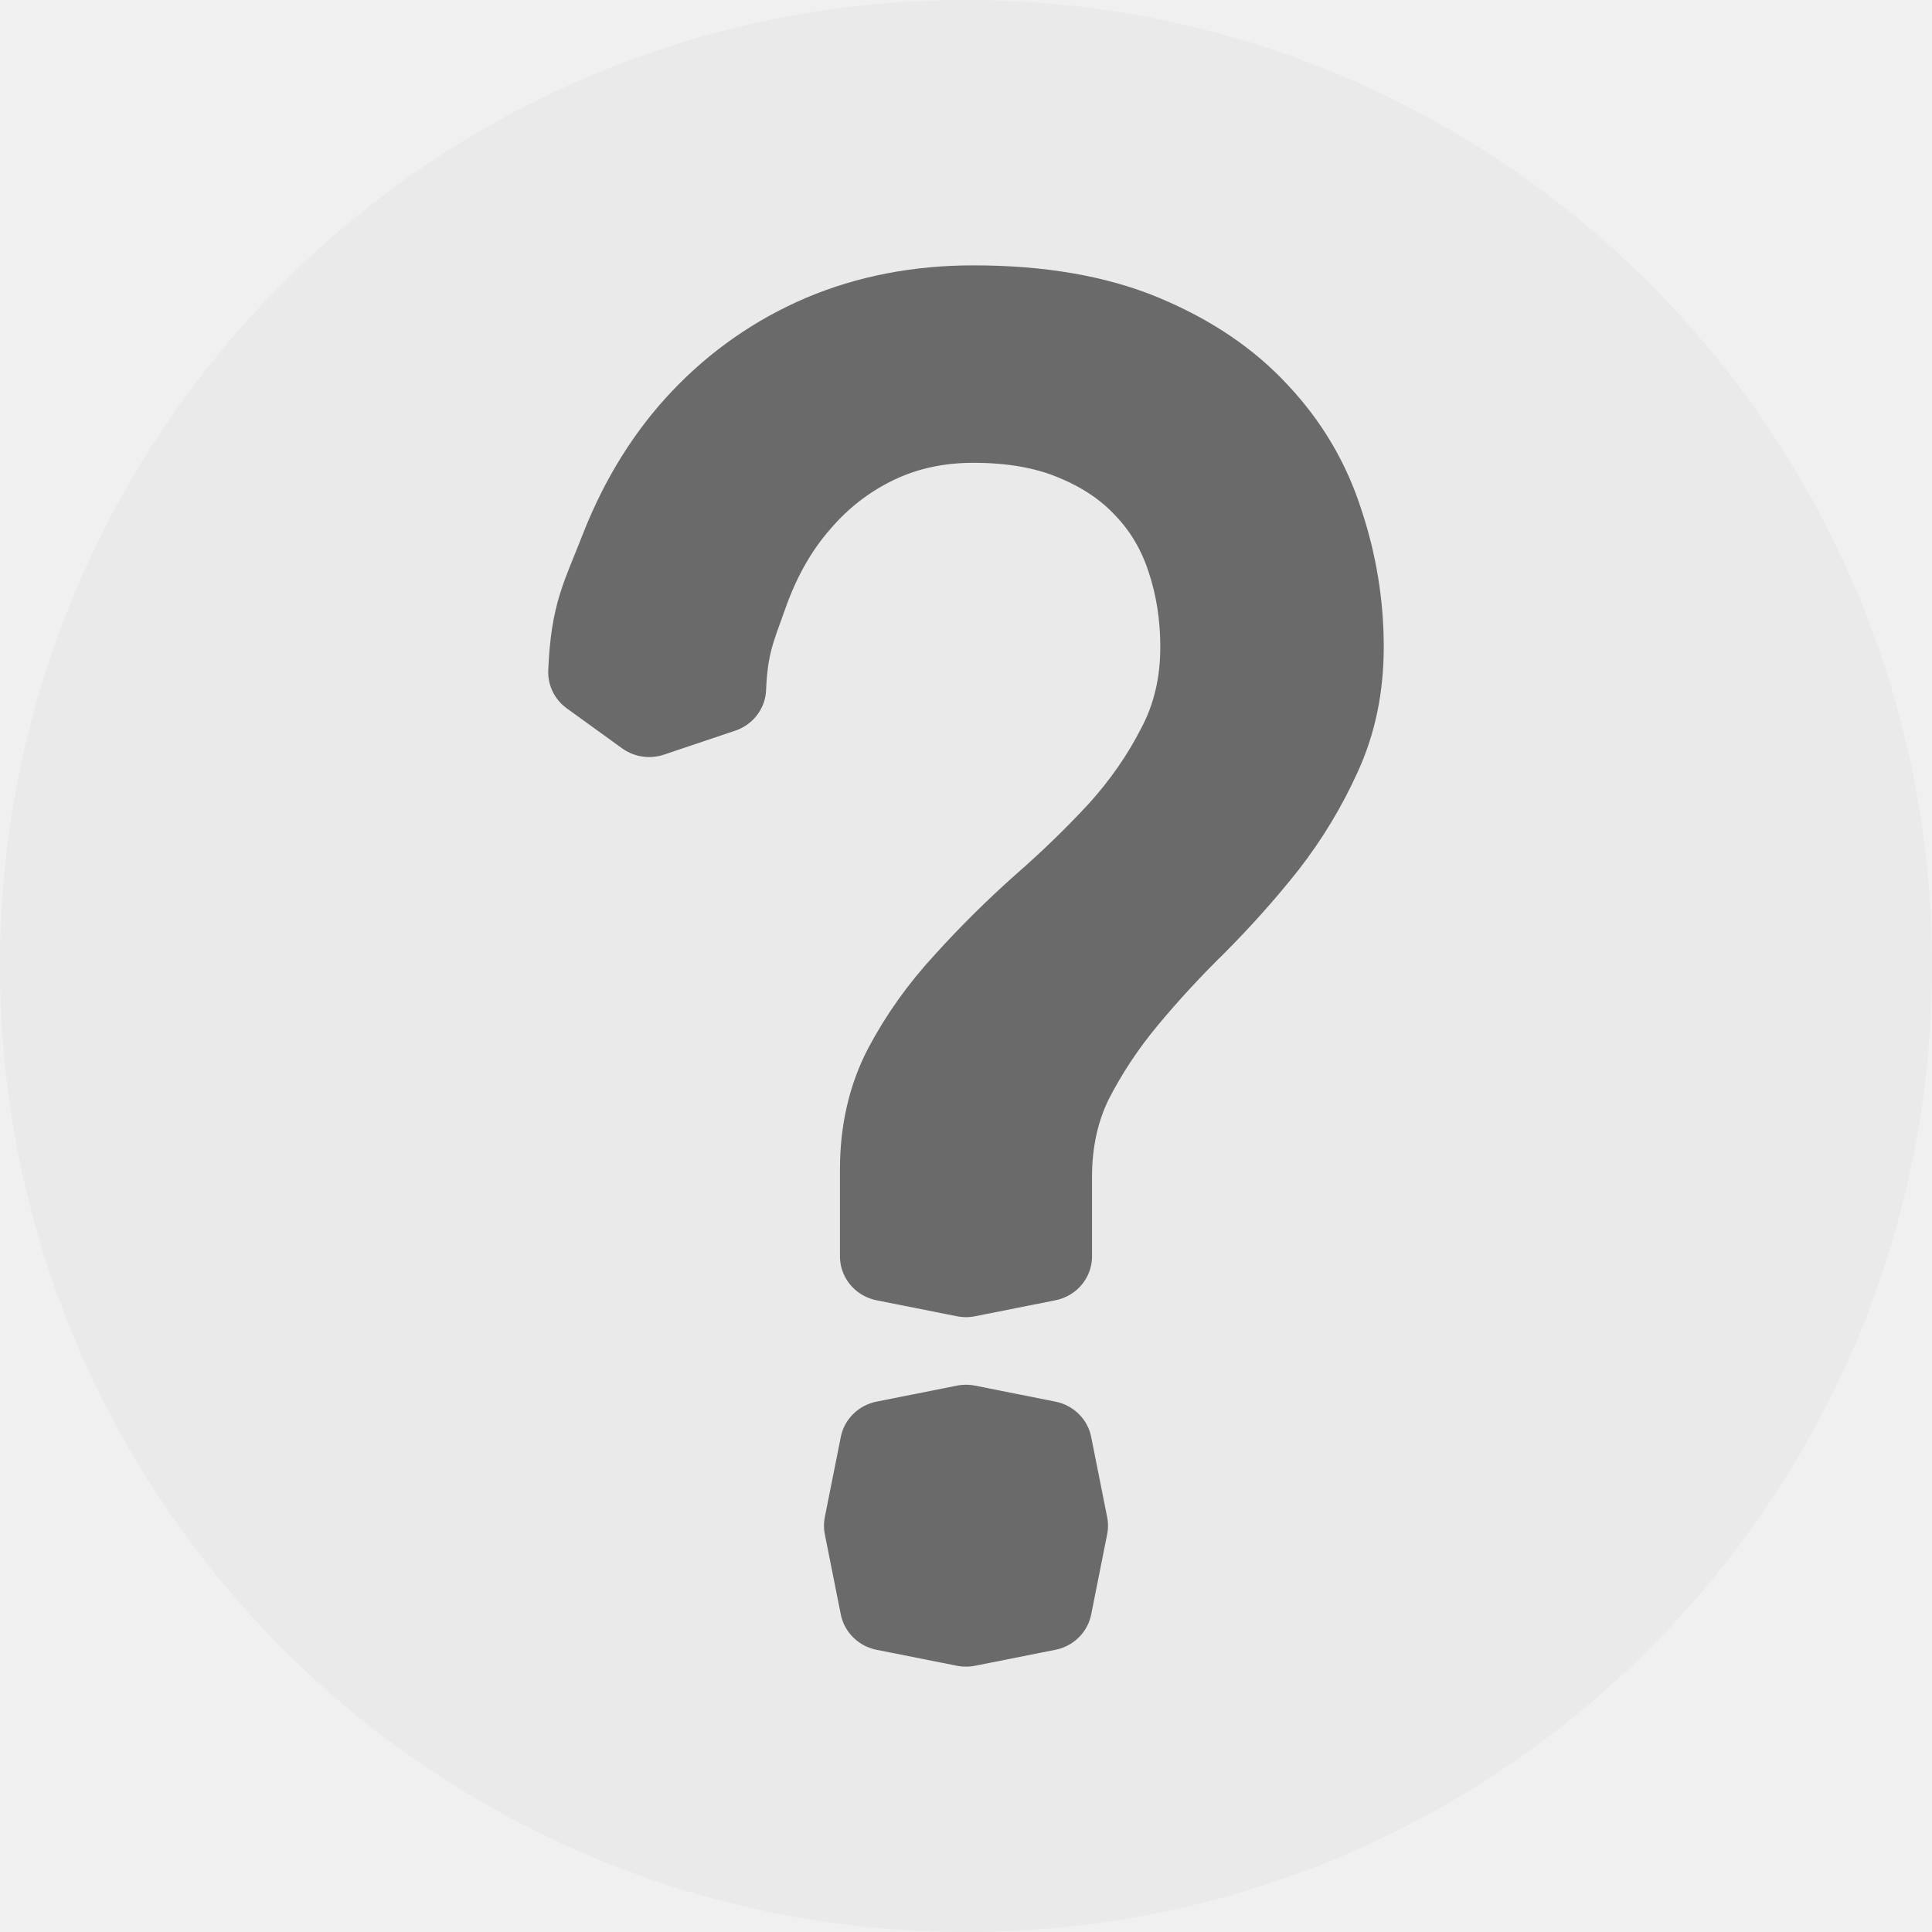
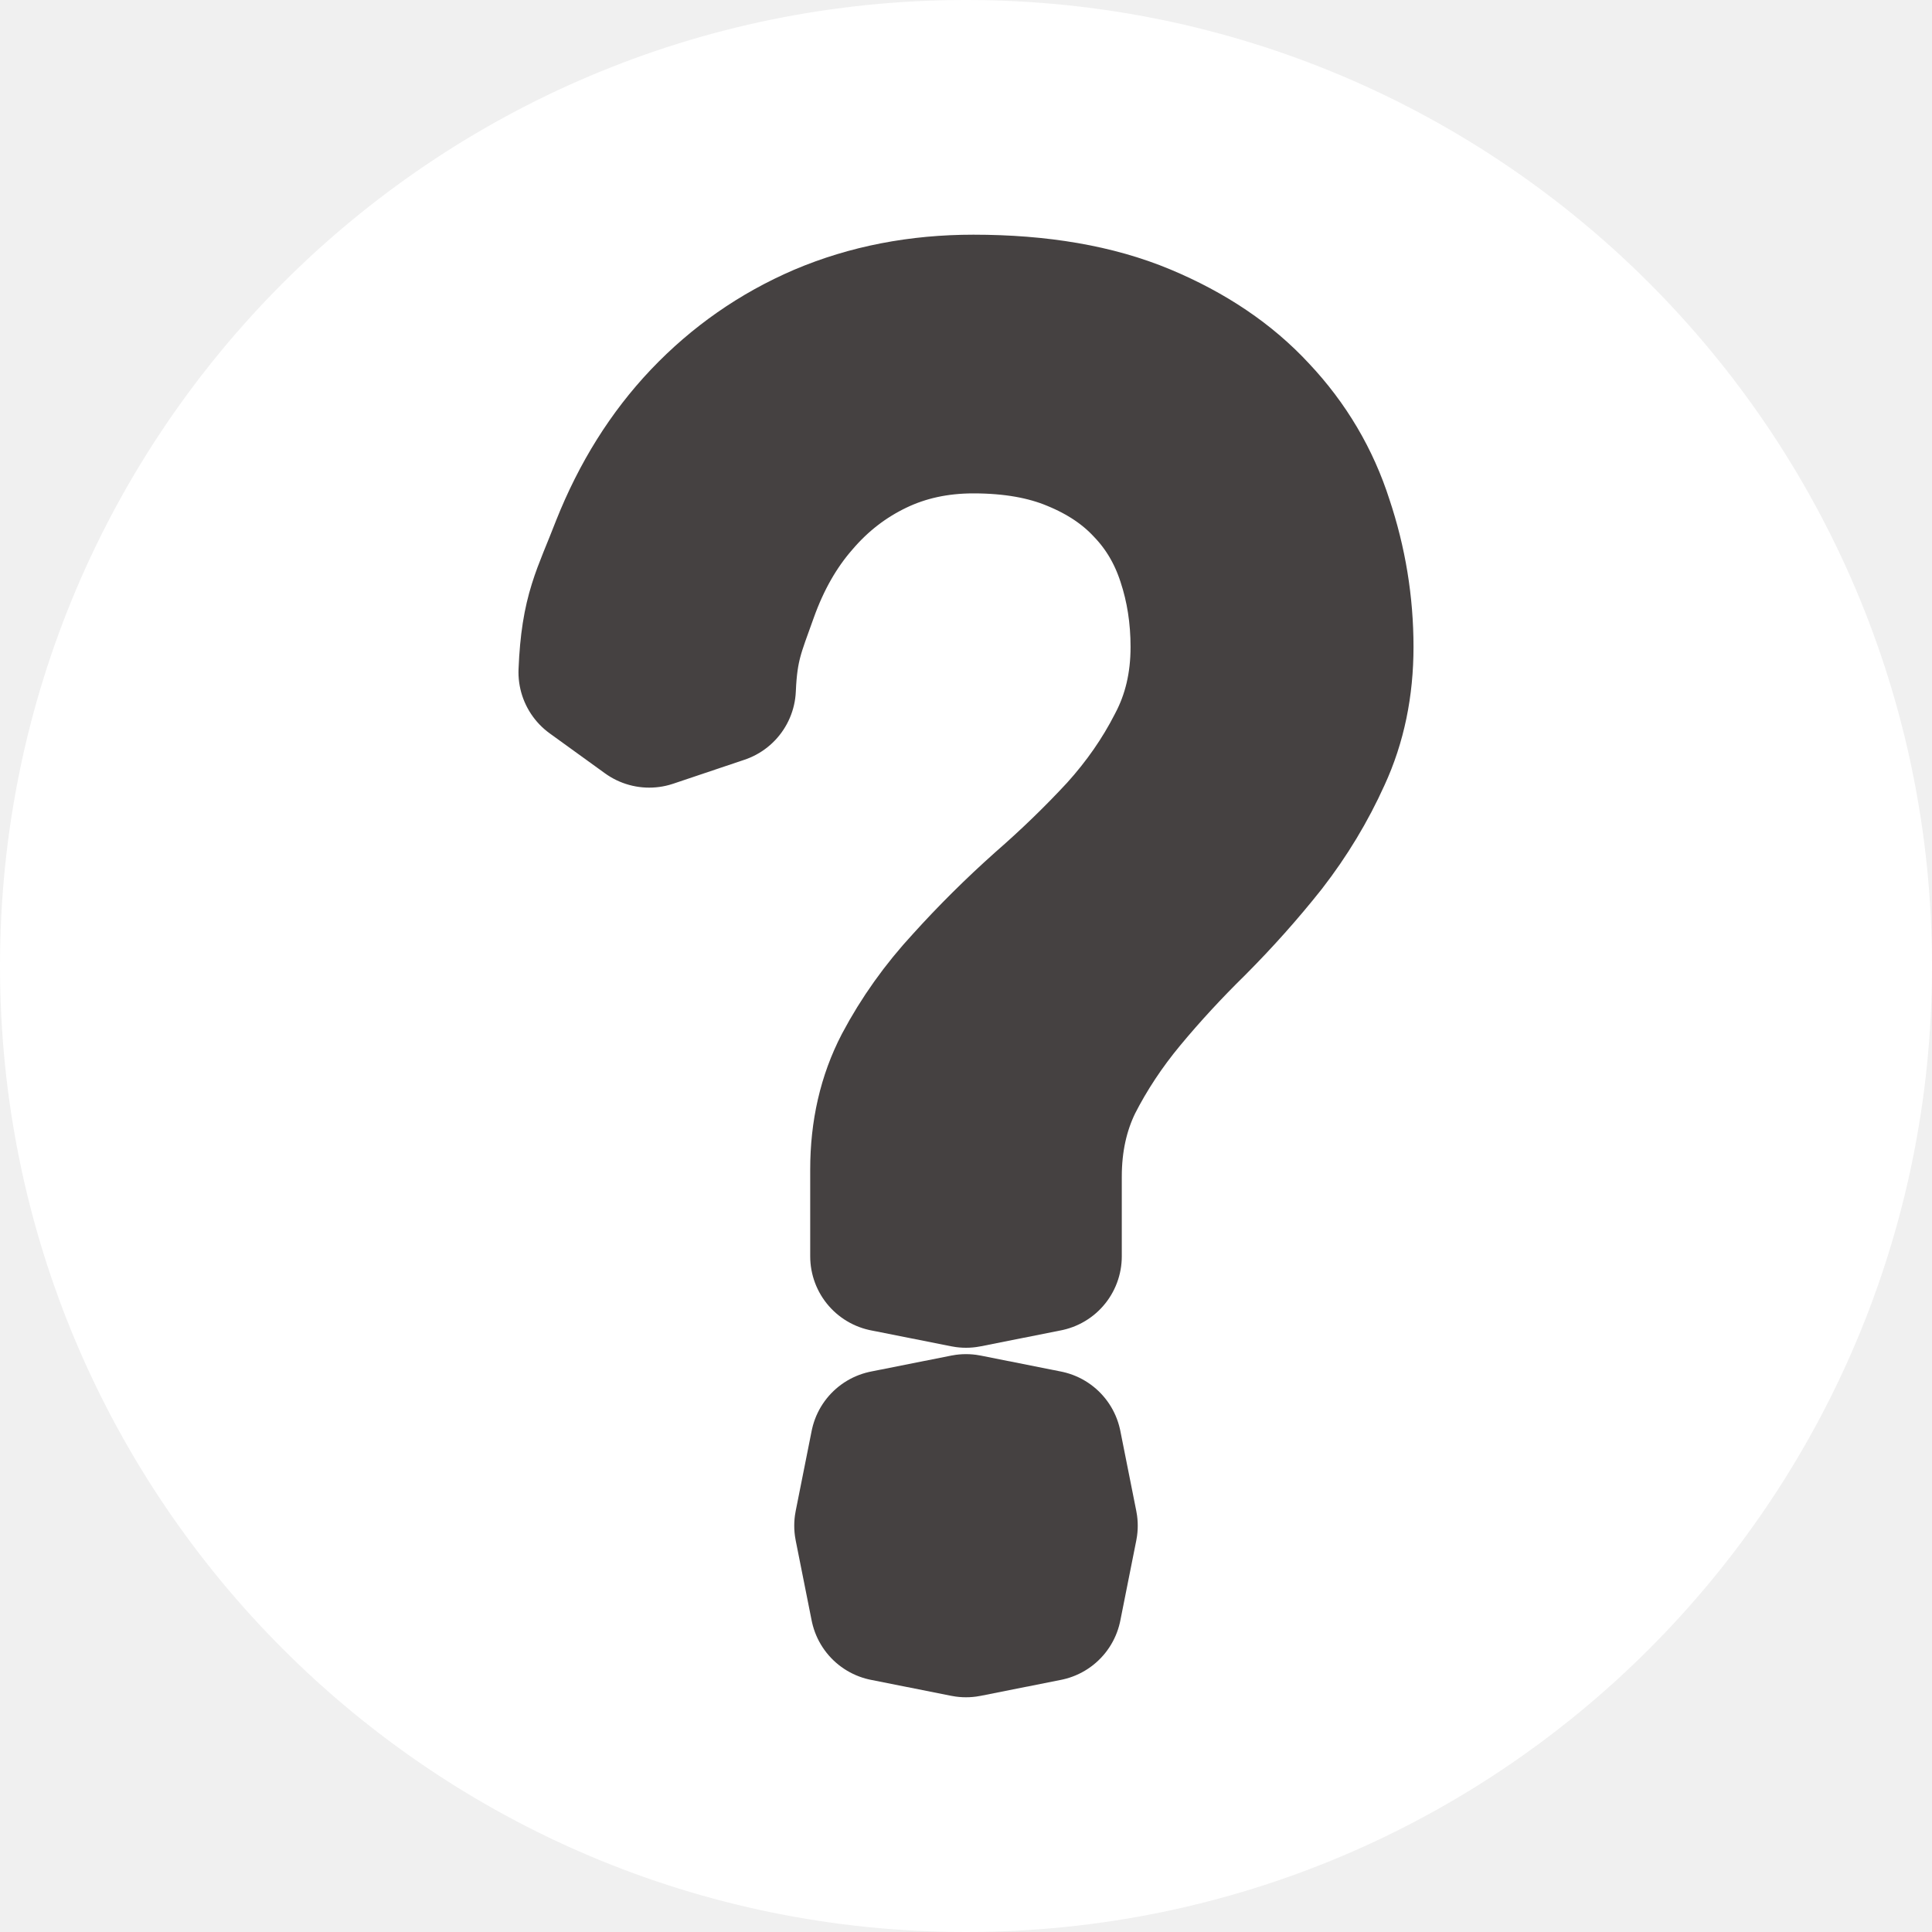
<svg xmlns="http://www.w3.org/2000/svg" width="128mm" height="128mm" viewBox="0 0 128 128" version="1.1" id="svg5">
  <defs id="defs2">
    <clipPath clipPathUnits="userSpaceOnUse" id="clipPath6839">
      <rect style="opacity:0.363;fill:#2c1717;fill-opacity:1;fill-rule:evenodd;stroke-width:1.02;stroke-linecap:round;stroke-linejoin:round" id="rect6841" width="128" height="128.536" x="-16.279" y="86.122" />
    </clipPath>
  </defs>
  <g id="layer1" transform="translate(-748.5046,31.72488)">
    <path style="fill:#bb1717;fill-opacity:1;fill-rule:evenodd;stroke-width:7.501;stroke-linecap:round;stroke-linejoin:round" d="" id="path4333" transform="scale(0.2645833)" />
    <path style="fill:#bb1717;fill-opacity:1;fill-rule:evenodd;stroke-width:7.501;stroke-linecap:round;stroke-linejoin:round" d="" id="path4372" transform="scale(0.2645833)" />
    <path style="fill:#bb1717;fill-opacity:1;fill-rule:evenodd;stroke-width:7.501;stroke-linecap:round;stroke-linejoin:round" d="" id="path4411" transform="scale(0.2645833)" />
    <path style="fill:#bb1717;fill-opacity:1;fill-rule:evenodd;stroke-width:3.752;stroke-linecap:round;stroke-linejoin:round" d="" id="path4684" transform="scale(0.2645833)" />
    <path style="fill:#bb1717;fill-opacity:1;fill-rule:evenodd;stroke-width:3.752;stroke-linecap:round;stroke-linejoin:round" d="" id="path4723" transform="scale(0.2645833)" />
    <text xml:space="preserve" style="font-size:223.4px;line-height:1.45;font-family:sans-serif;fill:#bb1717;fill-opacity:1;stroke-width:0.524" x="158.597" y="235.646" id="text49661" transform="scale(1.668738,0.5992552)">
      <tspan id="tspan49659" style="font-style:normal;font-variant:normal;font-weight:normal;font-stretch:normal;font-size:223.4px;font-family:'Times New Roman';-inkscape-font-specification:'Times New Roman, ';fill:#bb1717;fill-opacity:1;stroke-width:0.524" x="158.597" y="235.646" />
    </text>
-     <g id="g11284">
-       <circle style="fill:#eaeaea;fill-opacity:1;fill-rule:evenodd;stroke:none;stroke-width:0.897;stroke-linecap:round;stroke-linejoin:round;stroke-opacity:1" id="circle49657" cx="812.505" cy="32.275" r="64" />
-       <g aria-label="?" transform="matrix(1.009772,0,0,0.9903223,7.6563061e-6,-0.5291657)" id="text53719" style="font-size:105.818px;line-height:1.45;fill:#6a6a6a;stroke:#6a6a6a;stroke-width:6;stroke-linecap:round;stroke-linejoin:round">
-         <path d="m 799.372,52.549 v -5.815 c 0,-2.504 0.505,-4.745 1.514,-6.723 1.05,-2.019 2.362,-3.897 3.937,-5.633 1.575,-1.777 3.251,-3.473 5.027,-5.088 1.817,-1.615 3.513,-3.291 5.088,-5.027 1.575,-1.777 2.867,-3.675 3.877,-5.694 1.05,-2.019 1.575,-4.28 1.575,-6.784 0,-2.1 -0.303,-4.078 -0.909,-5.936 -0.606,-1.898 -1.555,-3.533 -2.847,-4.906 -1.252,-1.373 -2.847,-2.463 -4.785,-3.271 -1.898,-0.808 -4.139,-1.211 -6.723,-1.211 -2.382,0 -4.563,0.485 -6.542,1.454 -1.979,0.969 -3.695,2.322 -5.149,4.058 -1.454,1.696 -2.605,3.755 -3.453,6.178 -0.848,2.423 -1.333,3.485 -1.454,6.392 l -4.673,1.603 -3.625,-2.672 c 0.162,-3.998 0.868,-4.98 2.12,-8.292 1.292,-3.311 3.029,-6.138 5.209,-8.48 2.221,-2.382 4.805,-4.22 7.753,-5.512 2.988,-1.292 6.259,-1.938 9.813,-1.938 4.321,0 7.995,0.646 11.024,1.938 3.029,1.292 5.492,2.988 7.39,5.088 1.938,2.1 3.331,4.502 4.179,7.208 0.888,2.706 1.333,5.472 1.333,8.298 0,2.625 -0.485,5.007 -1.454,7.147 -0.929,2.1 -2.1,4.078 -3.513,5.936 -1.413,1.817 -2.948,3.574 -4.603,5.27 -1.656,1.656 -3.19,3.352 -4.603,5.088 -1.413,1.736 -2.605,3.574 -3.574,5.512 -0.929,1.938 -1.393,4.099 -1.393,6.481 v 5.33 l -5.27,1.069 z m 10.539,12.659 1.048,5.361 -1.048,5.361 -5.27,1.069 -5.27,-1.069 -1.048,-5.361 1.048,-5.361 5.27,-1.069 z" style="font-weight:bold;font-family:'Oriya Sangam MN';-inkscape-font-specification:'Oriya Sangam MN Bold'" id="path9230" />
-       </g>
-     </g>
+     <circle style="fill:#ffffff;fill-opacity:1;fill-rule:evenodd;stroke:none;stroke-width:0.897;stroke-linecap:round;stroke-linejoin:round;stroke-opacity:1" id="circle49657" cx="812.505" cy="32.275" r="64" />
+     <path d="m 807.183,51.511 v -5.759 c 0,-2.479 0.51,-4.699 1.529,-6.658 1.06,-2 2.385,-3.859 3.976,-5.579 1.59,-1.76 3.282,-3.439 5.077,-5.039 1.835,-1.6 3.547,-3.259 5.138,-4.979 1.59,-1.76 2.895,-3.639 3.914,-5.639 1.06,-2 1.59,-4.239 1.59,-6.718 0,-2.079 -0.306,-4.039 -0.917,-5.879 -0.612,-1.88 -1.57,-3.499 -2.875,-4.859 -1.264,-1.36 -2.875,-2.439 -4.832,-3.239 -1.916,-0.8 -4.179,-1.2 -6.789,-1.2 -2.406,0 -4.608,0.48 -6.606,1.44 -1.998,0.96 -3.731,2.299 -5.199,4.019 -1.468,1.68 -2.63,3.719 -3.486,6.118 -0.856,2.399 -1.346,3.451 -1.468,6.331 l -4.719,1.587 -3.661,-2.646 c 0.163,-3.959 0.877,-4.932 2.141,-8.211 1.305,-3.279 3.058,-6.078 5.26,-8.398 2.243,-2.359 4.852,-4.179 7.829,-5.459 3.017,-1.28 6.32,-1.92 9.908,-1.92 4.363,0 8.074,0.64 11.132,1.92 3.058,1.28 5.545,2.959 7.462,5.039 1.957,2.079 3.364,4.459 4.22,7.138 0.897,2.679 1.346,5.419 1.346,8.218 0,2.599 -0.489,4.959 -1.468,7.078 -0.938,2.079 -2.12,4.039 -3.547,5.879 -1.427,1.8 -2.977,3.539 -4.648,5.219 -1.672,1.64 -3.221,3.319 -4.648,5.039 -1.427,1.72 -2.63,3.539 -3.609,5.459 -0.938,1.92 -1.407,4.059 -1.407,6.418 v 5.279 l -5.321,1.058 z m 10.642,12.537 1.058,5.309 -1.058,5.309 -5.321,1.058 -5.321,-1.058 -1.058,-5.309 1.058,-5.309 5.321,-1.058 z" style="font-weight:bold;font-size:105.818px;line-height:1.45;font-family:'Oriya Sangam MN';-inkscape-font-specification:'Oriya Sangam MN Bold';fill:#454141;fill-opacity:1;stroke:#454141;stroke-width:10;stroke-linecap:round;stroke-linejoin:round;stroke-miterlimit:4;stroke-dasharray:none;stroke-opacity:1" id="path9230" />
  </g>
</svg>
